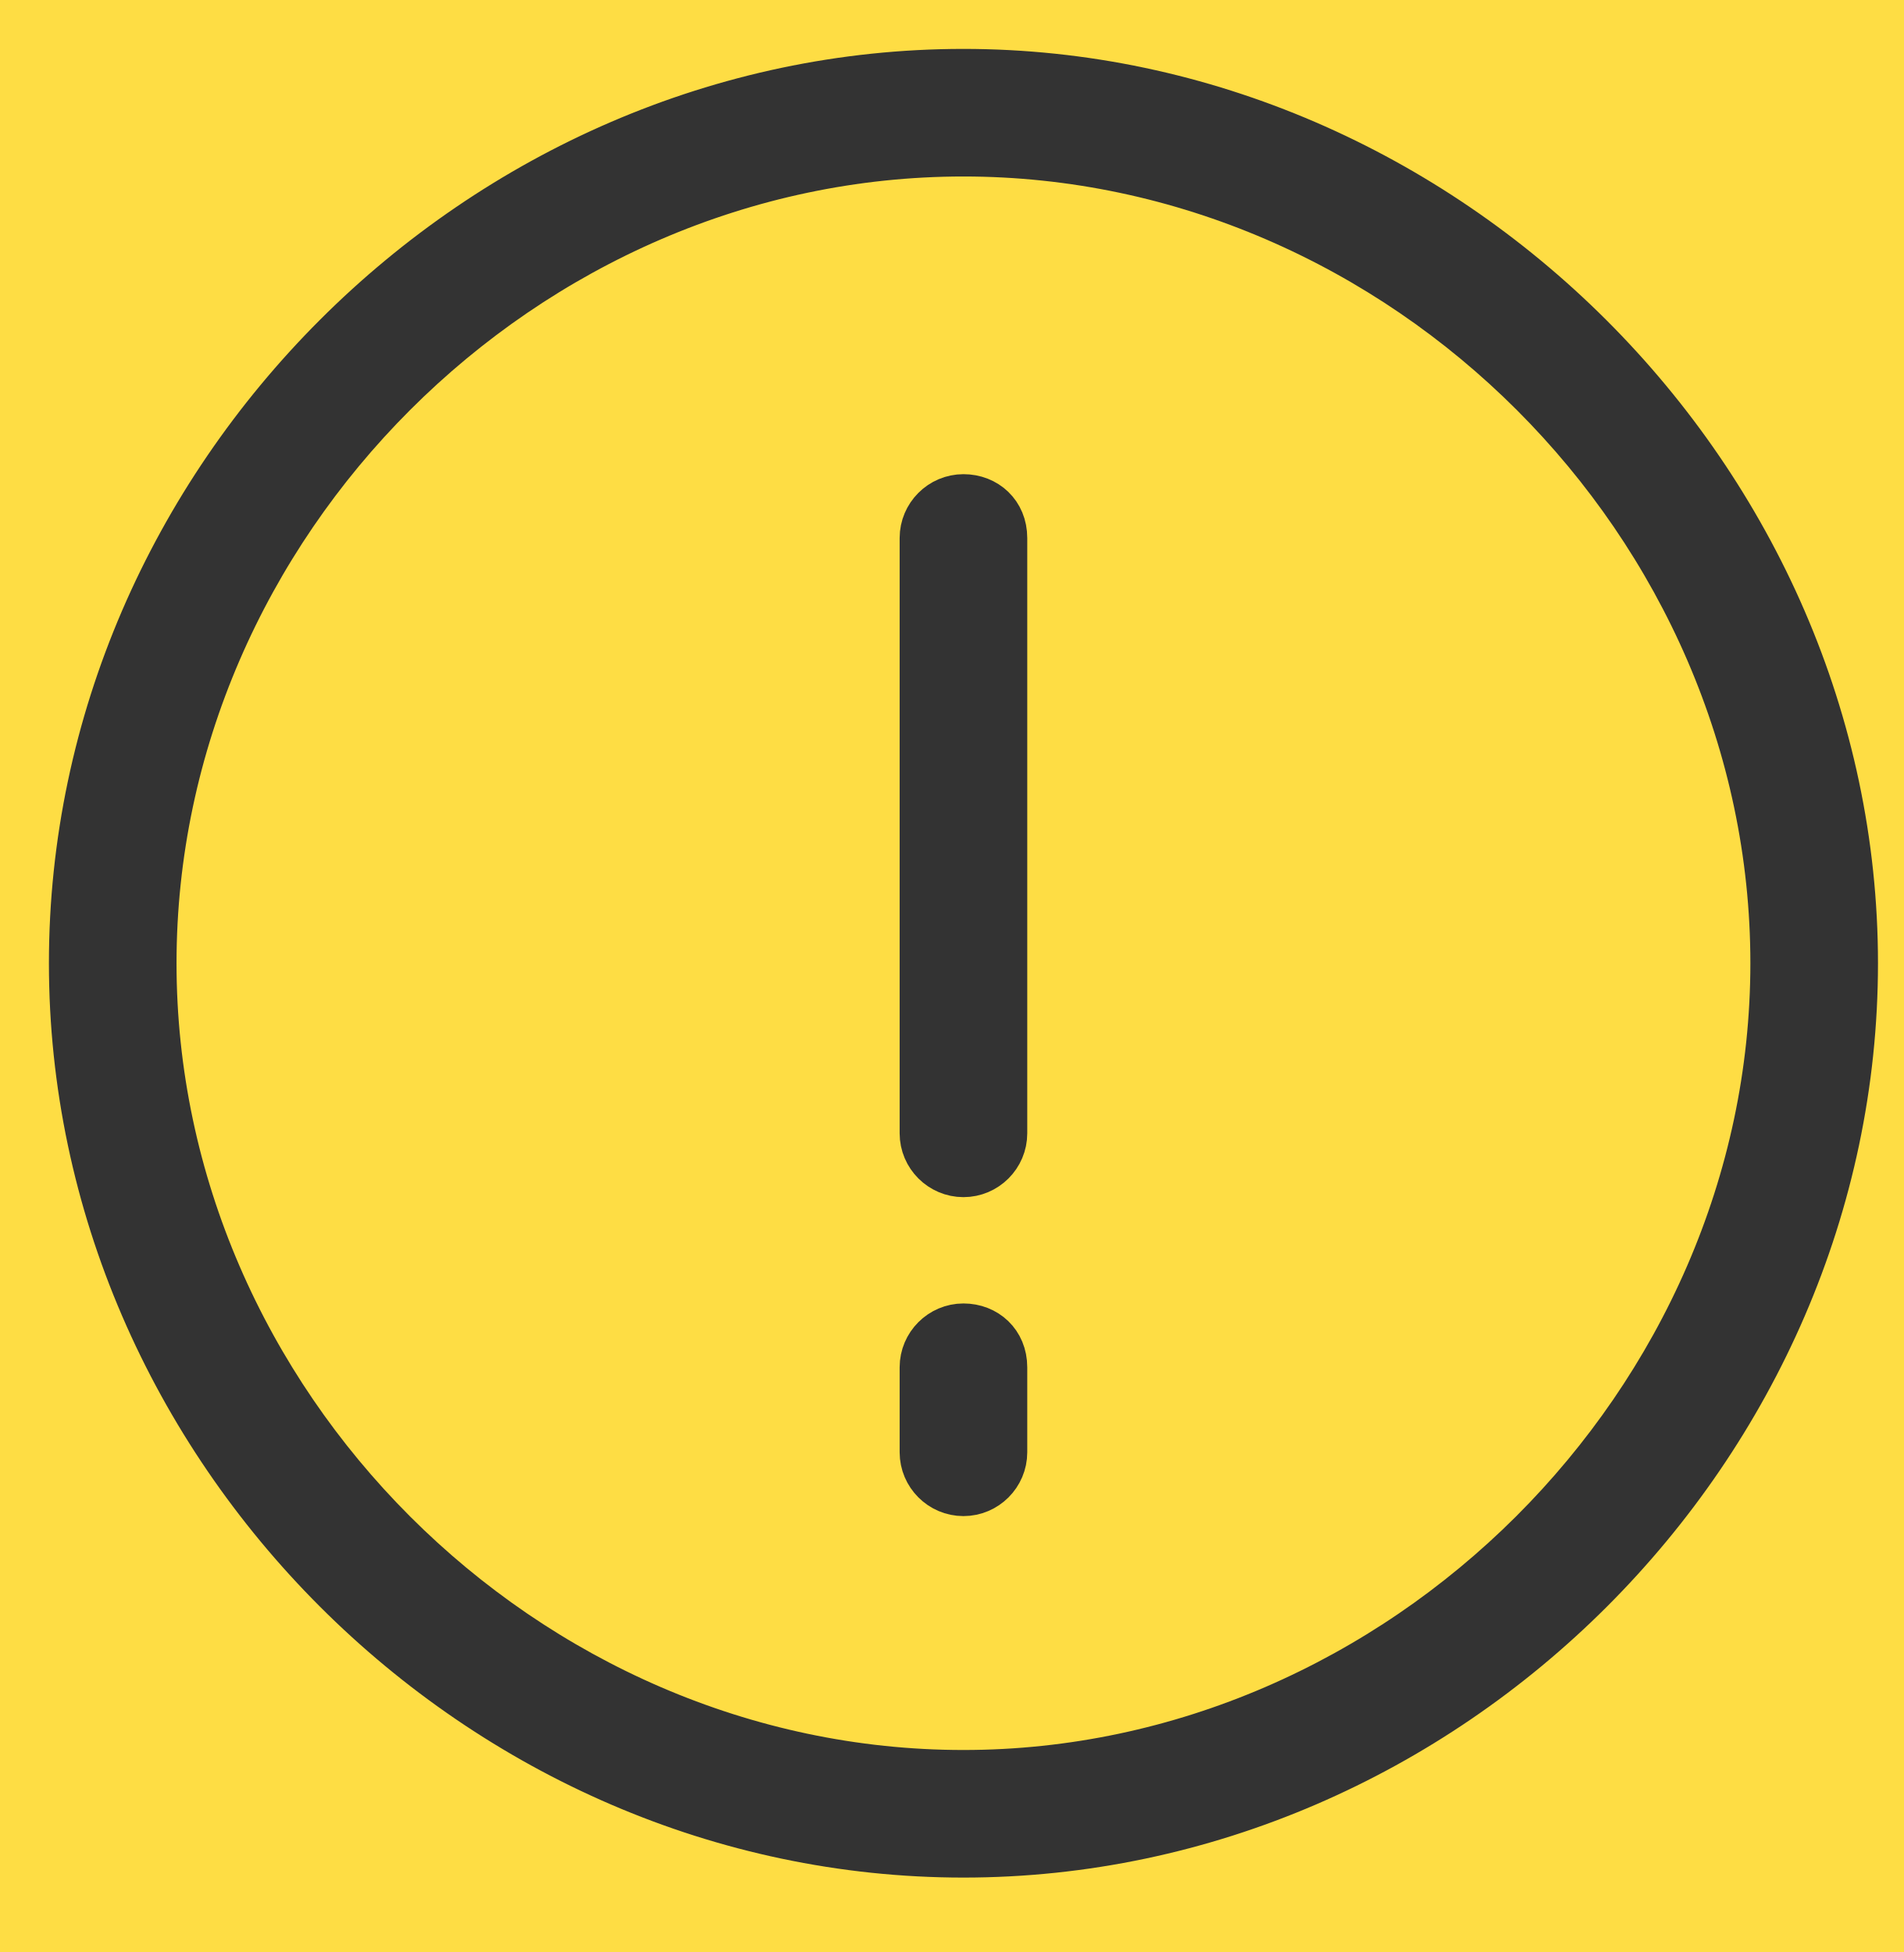
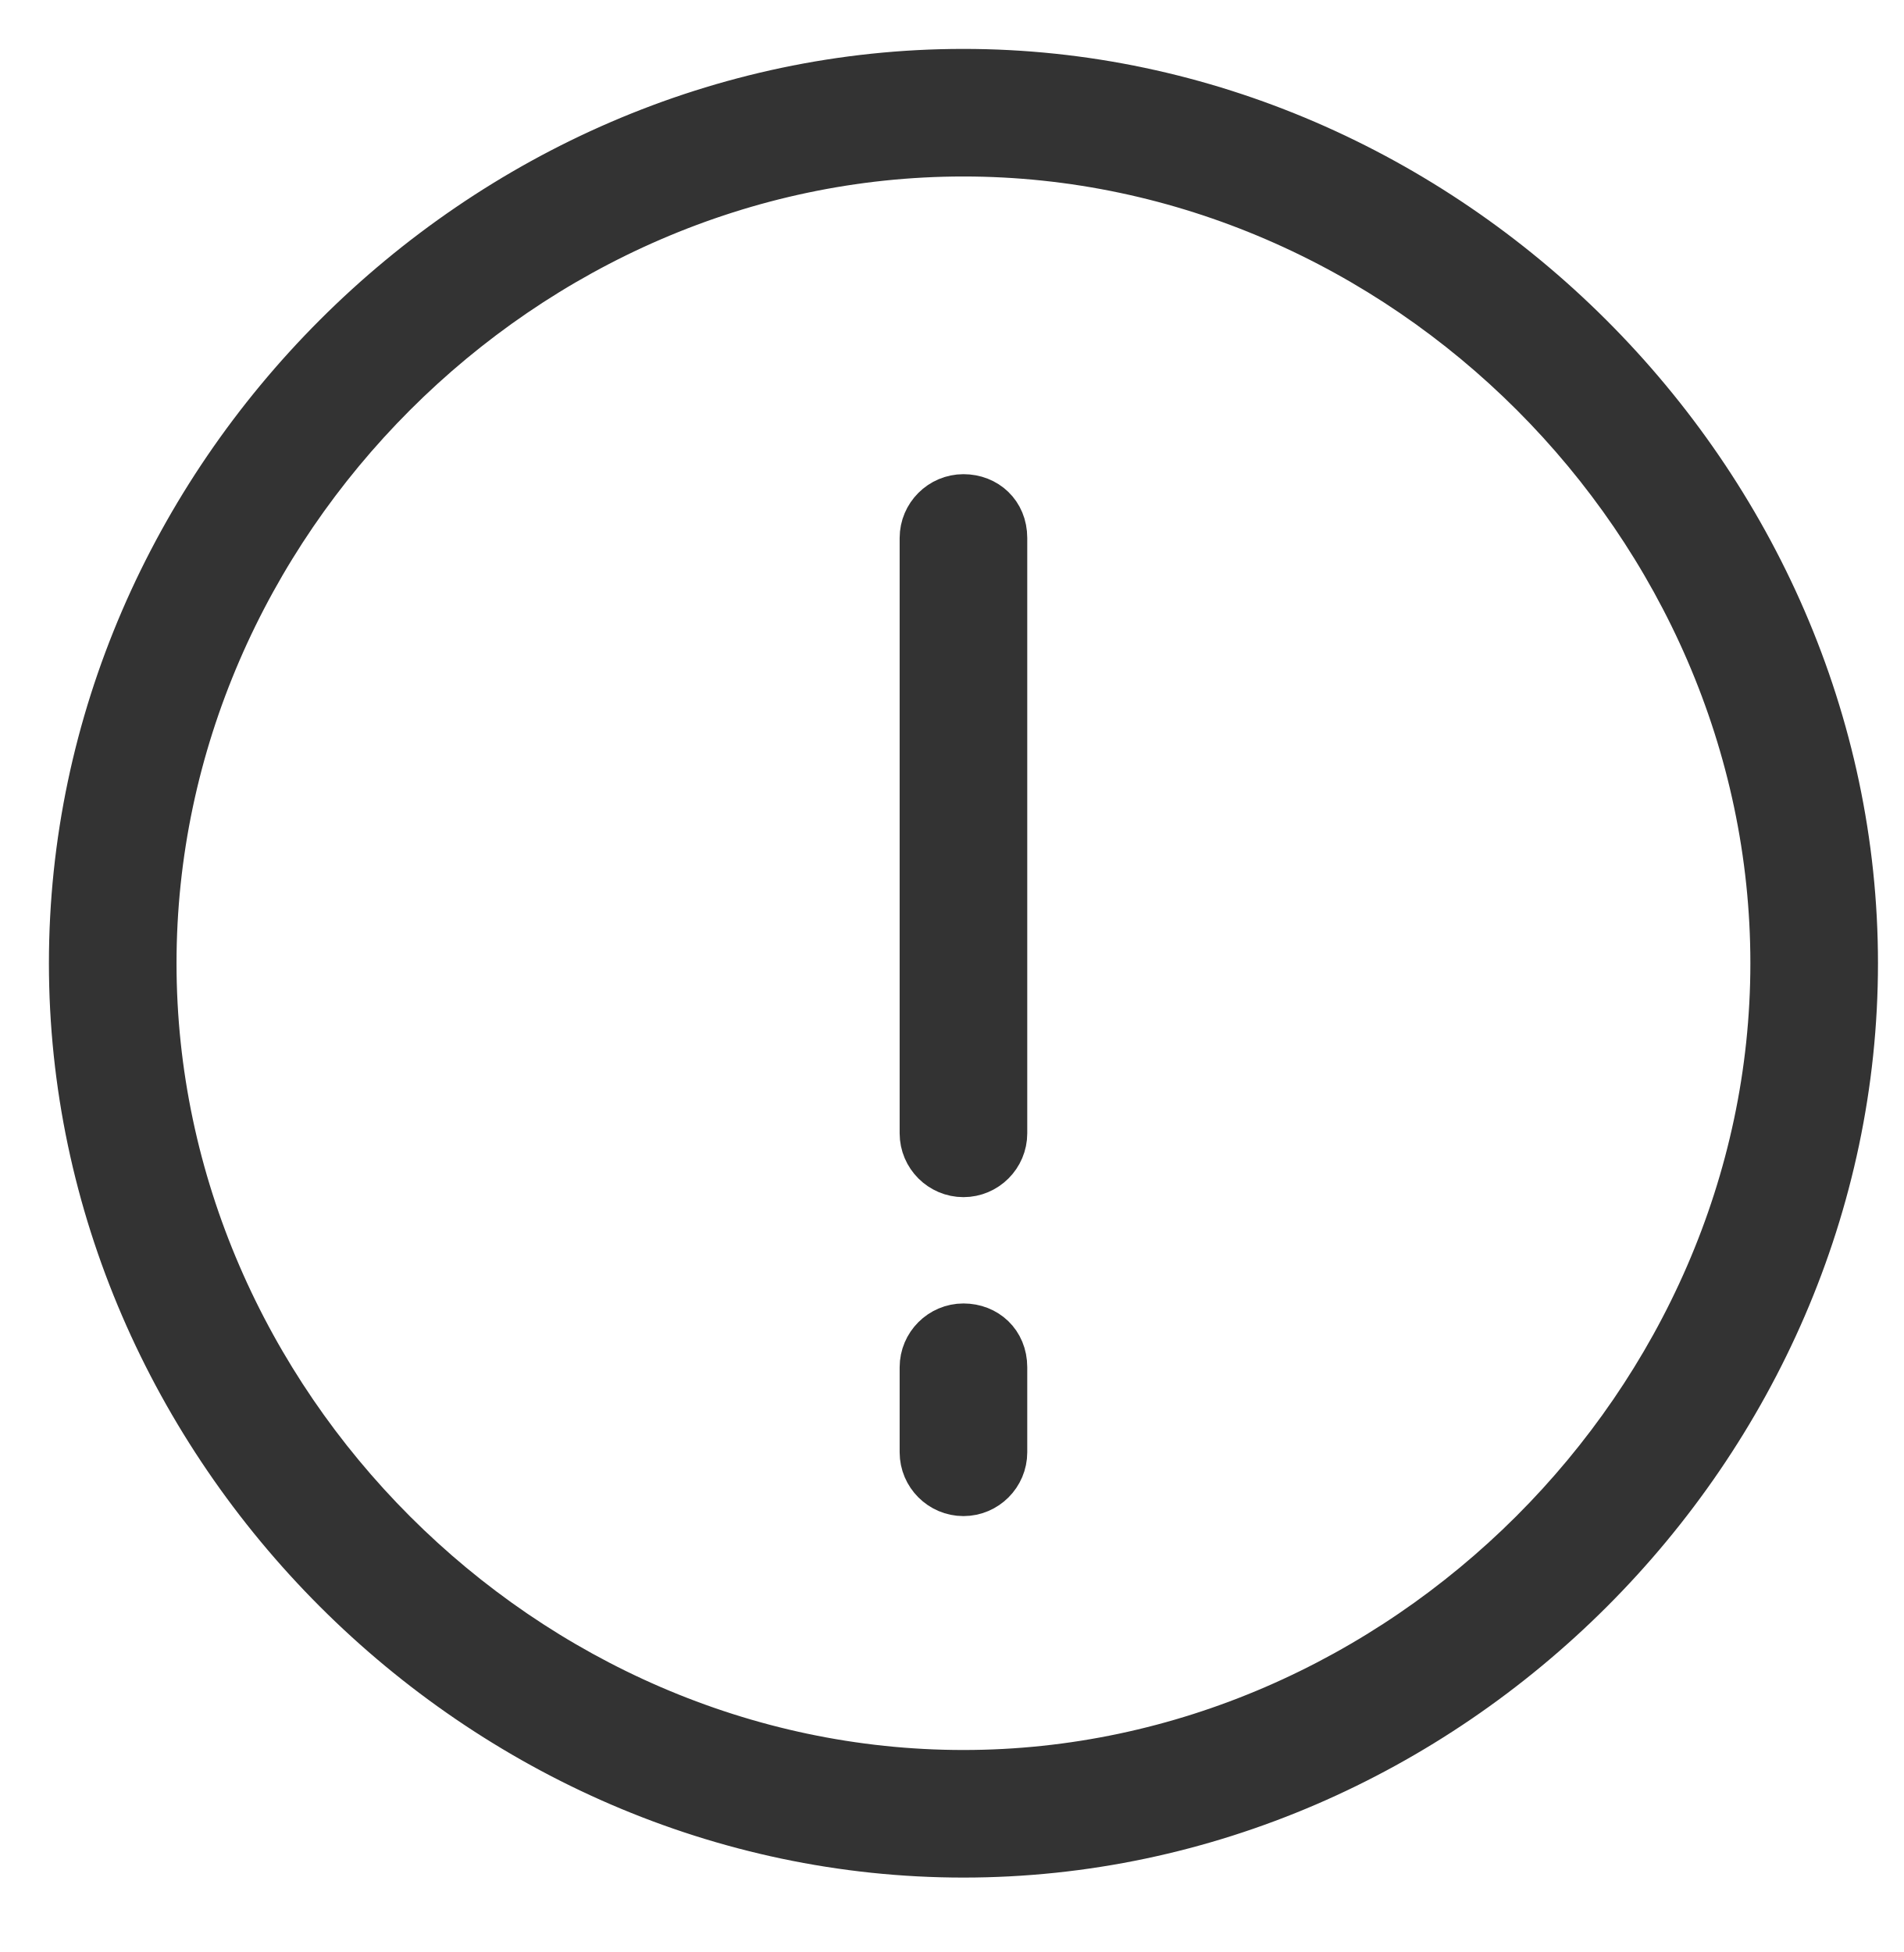
<svg xmlns="http://www.w3.org/2000/svg" version="1.1" id="Layer_1" x="0px" y="0px" viewBox="0 0 89.5 91.8" style="enable-background:new 0 0 89.5 91.8;" xml:space="preserve">
  <style type="text/css">
- 	.st0{fill:#FEDD44;}
+ 	.st0{fill:#fff;}
	.st1{fill:#333333;stroke:#333333;stroke-width:2;stroke-miterlimit:10;}
</style>
  <rect x="-5.9" y="-5.7" class="st0" width="98.4" height="102.2" />
  <path class="st1" d="M45.3,23.3c-1.1,0-2,0.9-2,2v28c0,1.1,0.9,2,2,2s2-0.9,2-2v-28C47.3,24.1,46.4,23.3,45.3,23.3z" />
  <path class="st1" d="M45.3,62.3c-1.1,0-2,0.9-2,2v4c0,1.1,0.9,2,2,2s2-0.9,2-2v-4C47.3,63.1,46.4,62.3,45.3,62.3z" />
  <path class="st1" d="M45.3,3.3c-22.8,0-42,19.2-42,42s19.2,42,42,42s42-19.2,42-42S68,3.3,45.3,3.3z M45.3,83.3  c-20.6,0-38-17.4-38-38s17.4-38,38-38s38,17.4,38,38S65.8,83.3,45.3,83.3z" />
</svg>
